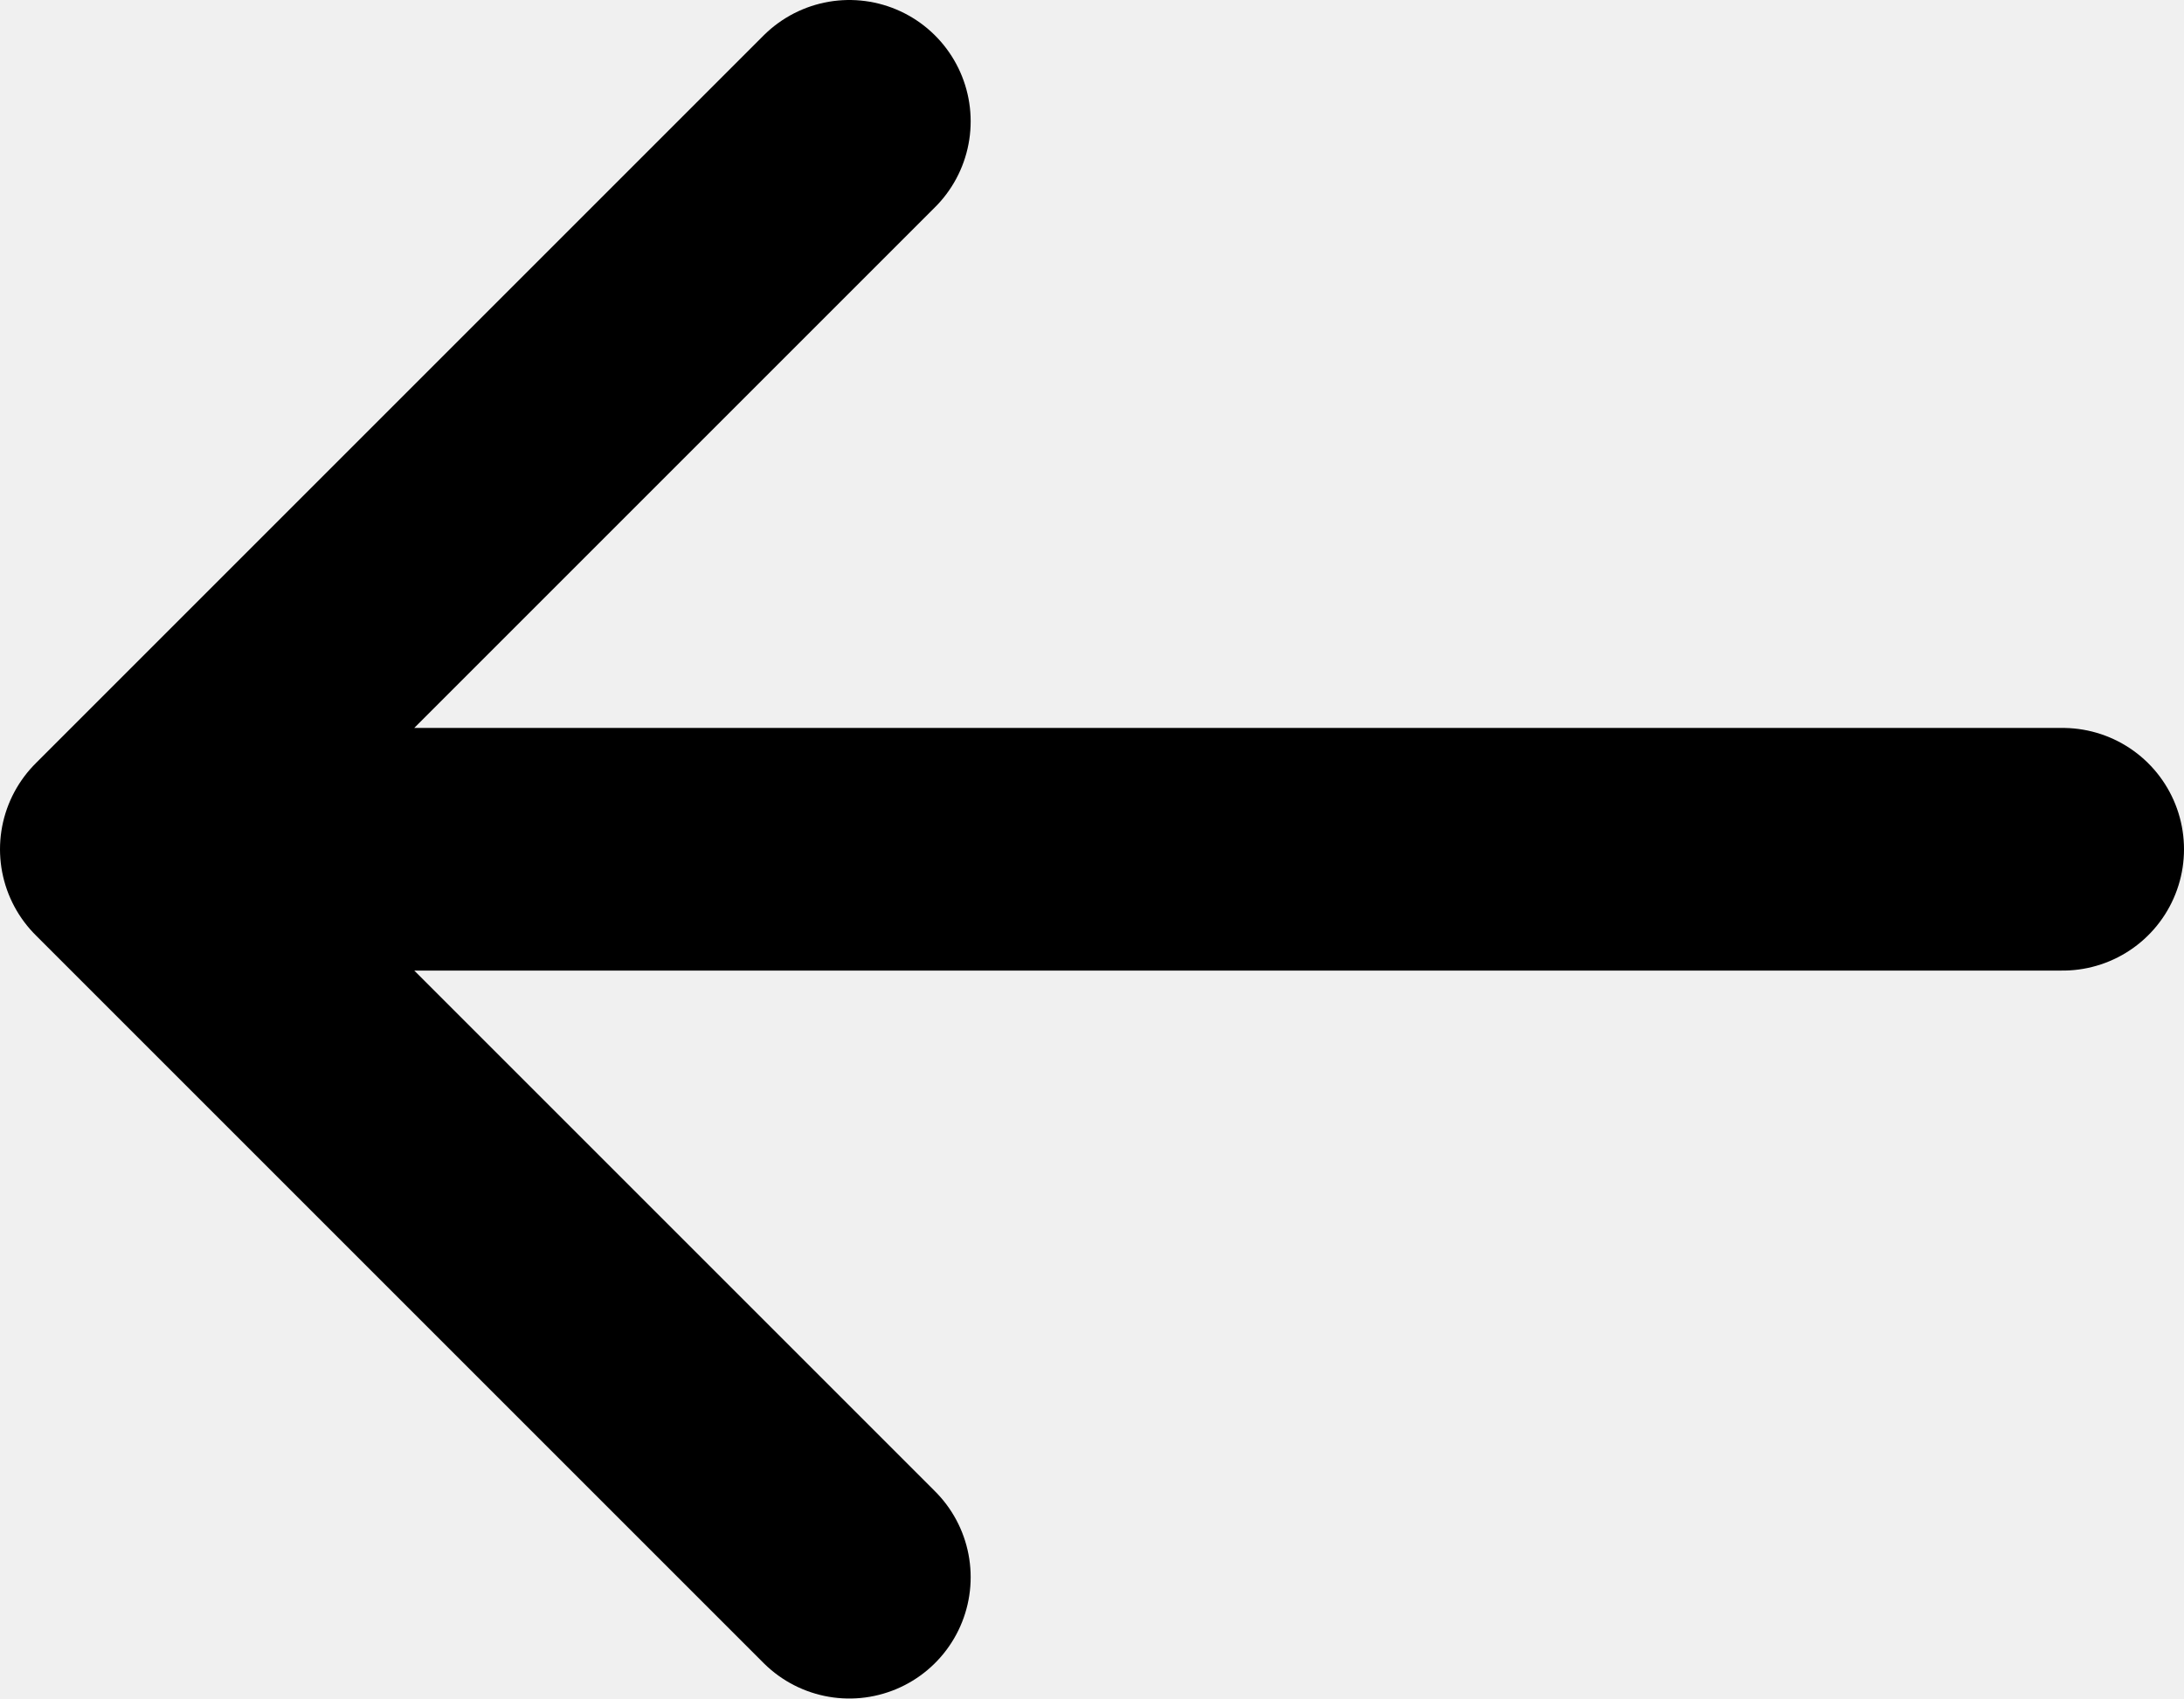
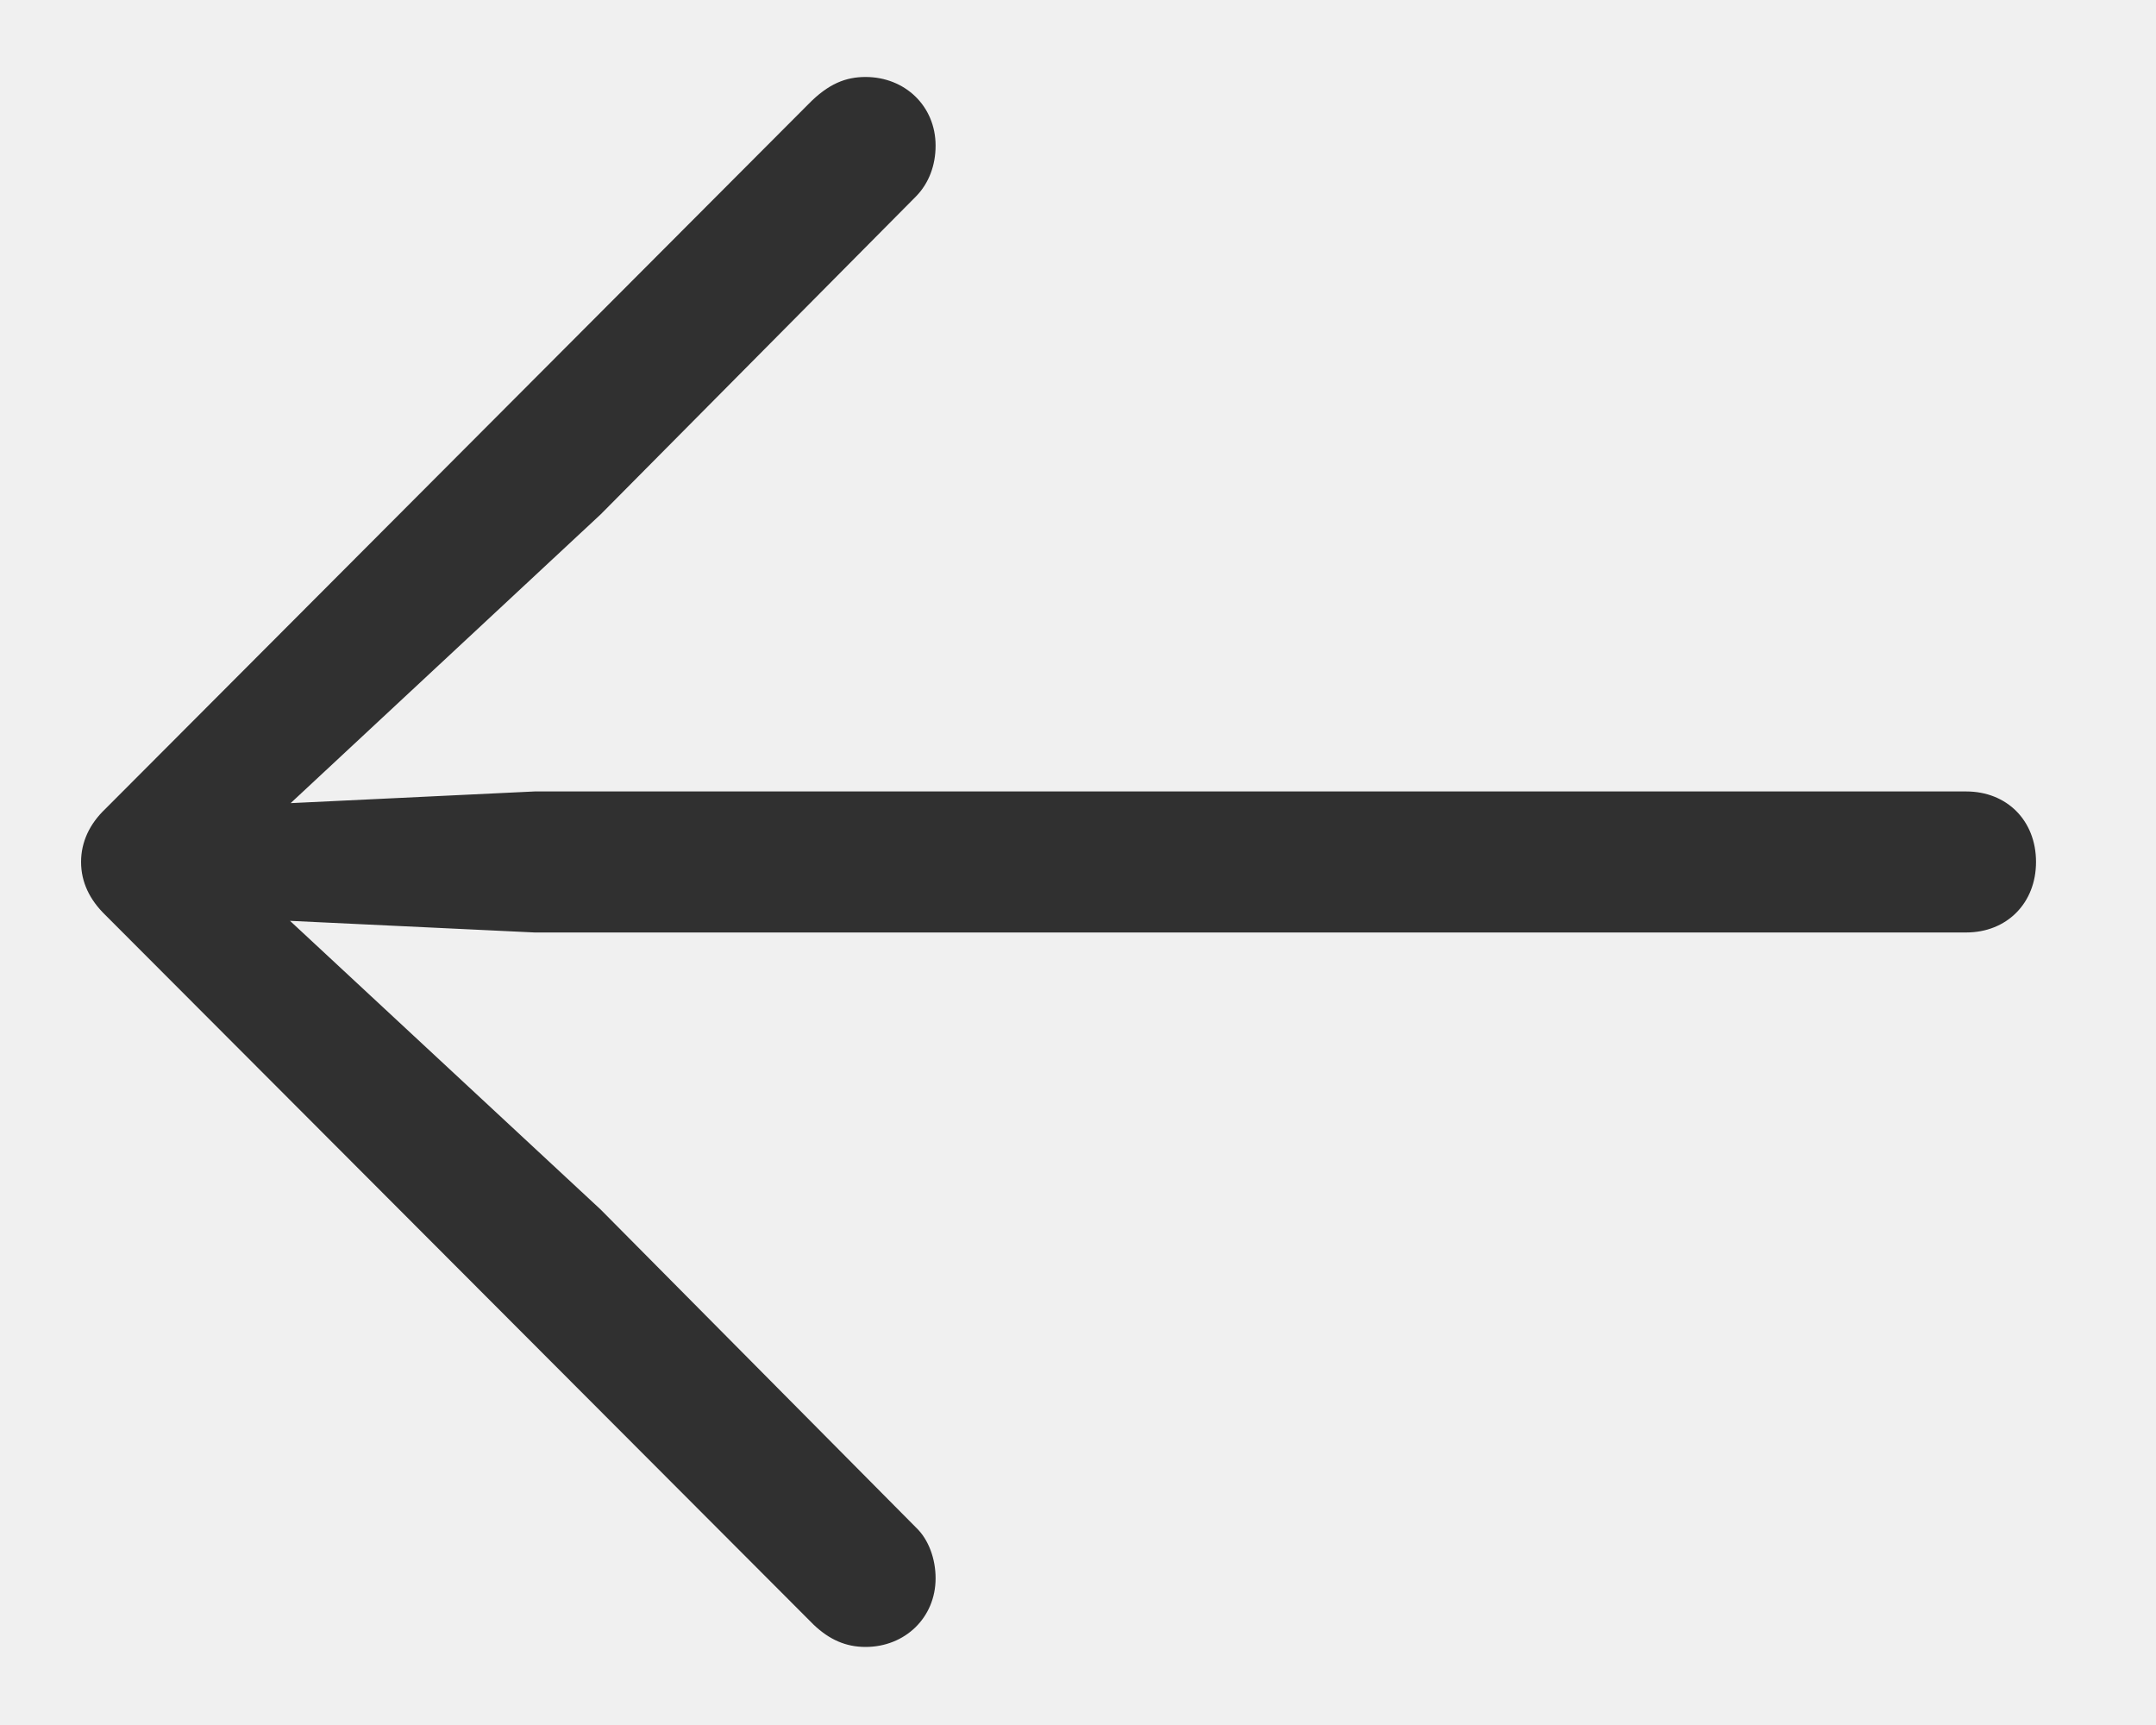
- <svg xmlns="http://www.w3.org/2000/svg" width="18" height="14" viewBox="0 0 18 14" fill="none">
-   <path d="M17 7H1M1 7L7 13M1 7L7 1" stroke="currentColor" stroke-width="2" stroke-linecap="round" stroke-linejoin="round" />
+ <svg xmlns="http://www.w3.org/2000/svg" width="20" height="16" viewBox="0 0 20 16" fill="none">
+   <g id="arrow.left 1" clip-path="url(#clip0_334_4128)">
+     <g id="Group">
+       <path id="Vector" d="M0.752 7.995C0.752 8.182 0.832 8.346 0.976 8.486L7.548 15.07C7.695 15.21 7.849 15.276 8.029 15.276C8.395 15.276 8.679 15.004 8.679 14.639C8.679 14.46 8.615 14.28 8.498 14.169L5.572 11.219L2.238 8.121L2.078 8.512L4.959 8.649H18.239C18.617 8.649 18.887 8.376 18.887 7.995C18.887 7.611 18.617 7.341 18.239 7.341H4.959L2.078 7.479L2.238 7.876L5.572 4.771L8.498 1.821C8.618 1.698 8.679 1.531 8.679 1.351C8.679 0.984 8.395 0.714 8.029 0.714C7.849 0.714 7.686 0.774 7.498 0.967L0.976 7.504C0.832 7.641 0.752 7.809 0.752 7.995Z" fill="#303030" />
+     </g>
+   </g>
+   <defs>
+     <clipPath id="clip0_334_4128">
+       <rect width="18.496" height="14.572" fill="white" transform="translate(0.751953 0.713867)" />
+     </clipPath>
+   </defs>
</svg>
